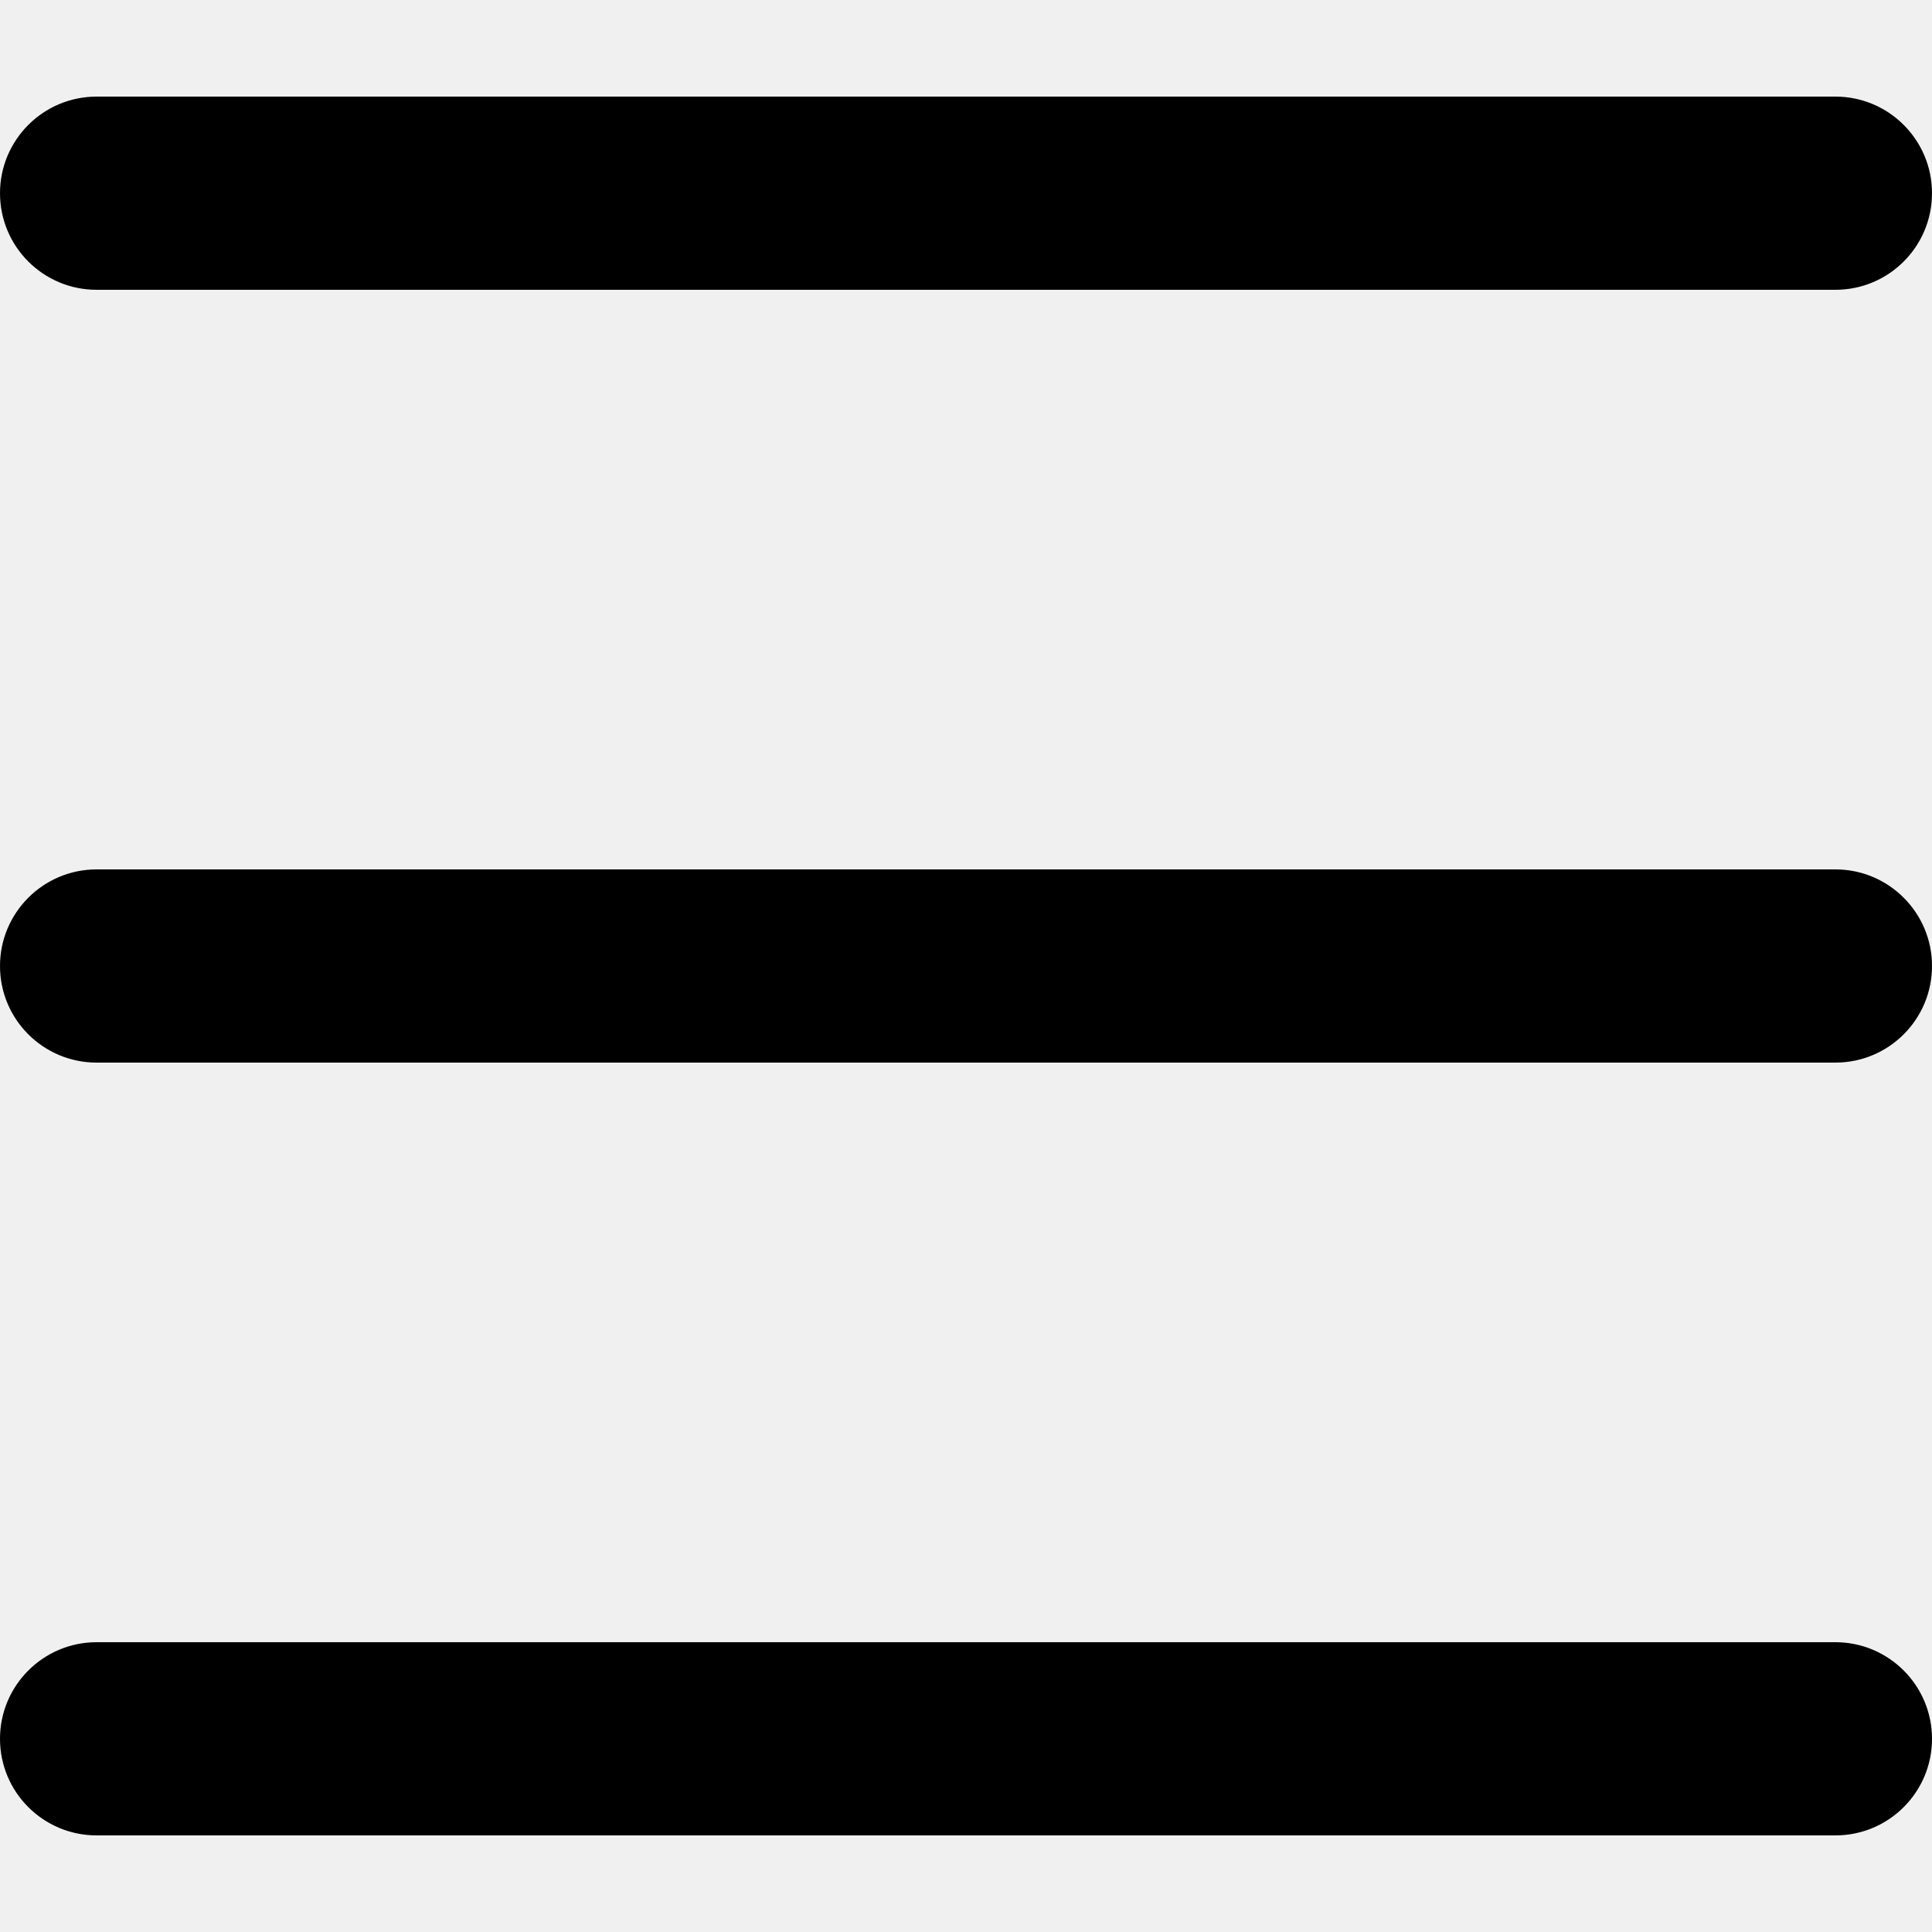
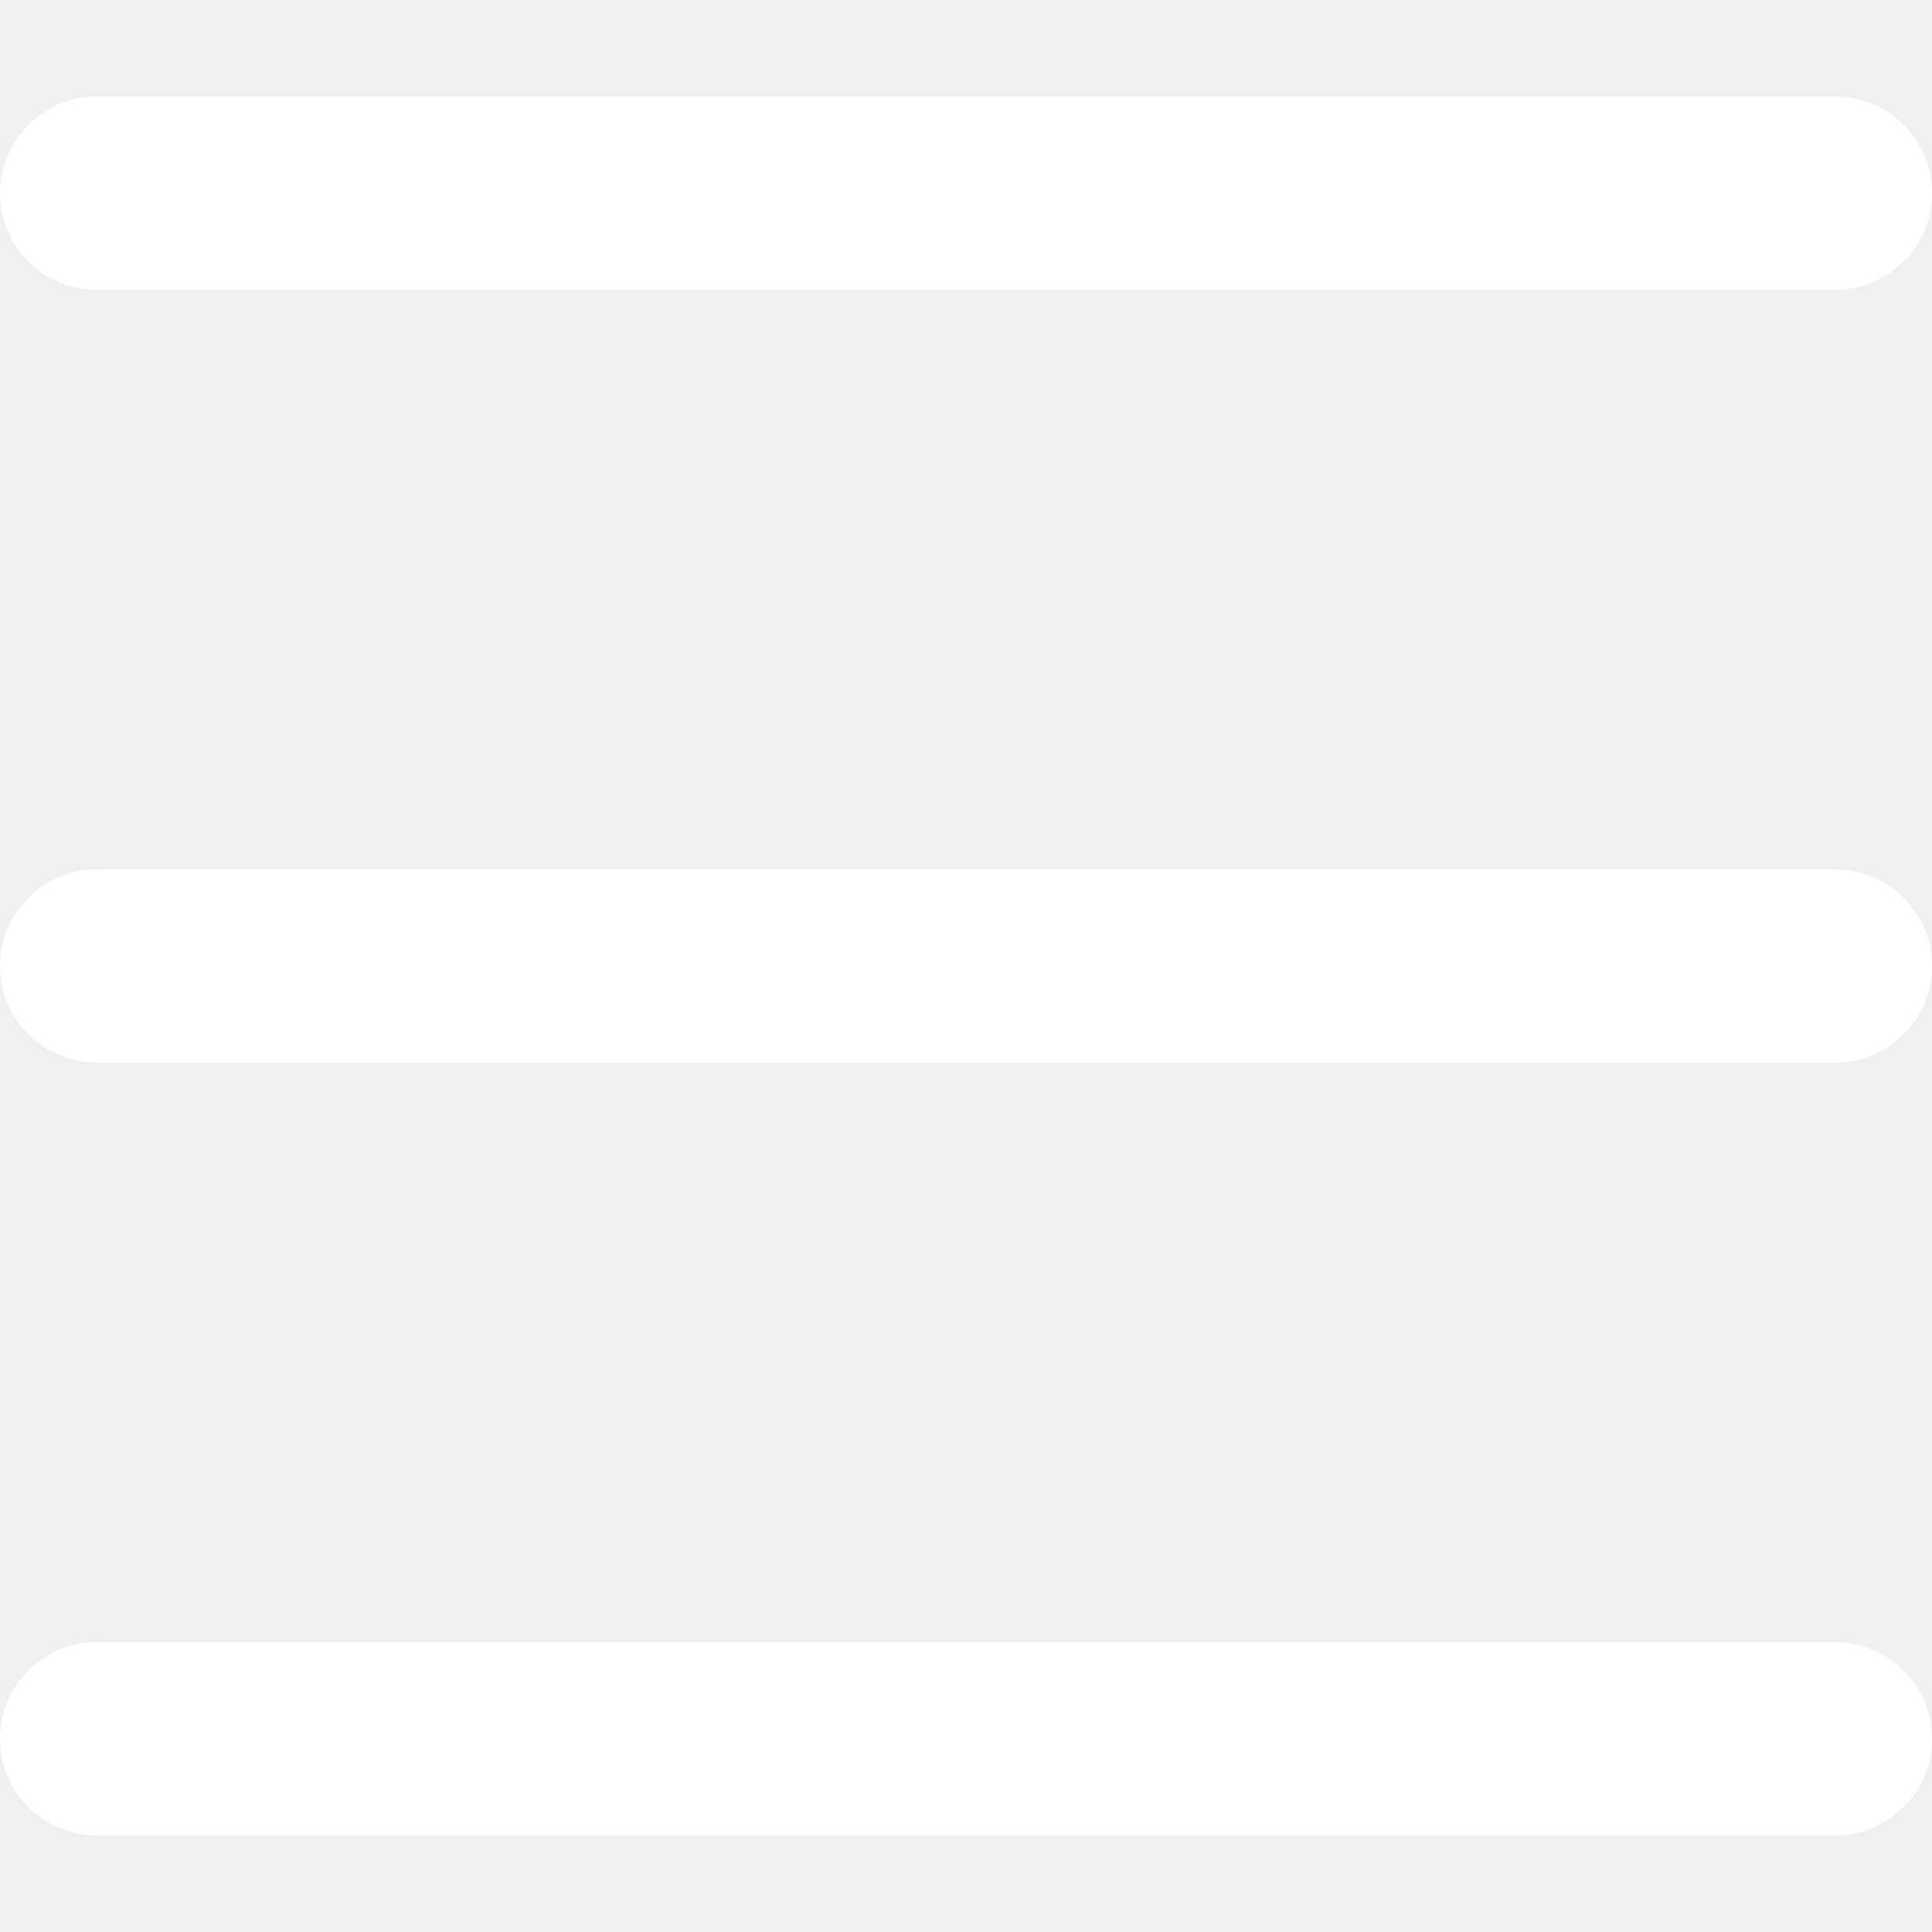
<svg xmlns="http://www.w3.org/2000/svg" width="800px" height="800px" viewBox="0 -1 20 20" version="1.1">
  <defs>

</defs>
  <g id="Page-1" stroke="none" stroke-width="1" fill="none" fill-rule="evenodd">
-     <g id="Icon-Set" transform="translate(-210, -887)" fill="#000000">
+     <g id="Icon-Set" transform="translate(-210, -887)" fill="white">
      <path d="M229,895 L211,895 C210.448,895 210,895.448 210,896 C210,896.553 210.448,897 211,897 L229,897 C229.552,897 230,896.553 230,896 C230,895.448 229.552,895 229,895 L229,895 Z M229,903 L211,903 C210.448,903 210,903.448 210,904 C210,904.553 210.448,905 211,905 L229,905 C229.552,905 230,904.553 230,904 C230,903.448 229.552,903 229,903 L229,903 Z M211,889 L229,889 C229.552,889 230,888.553 230,888 C230,887.448 229.552,887 229,887 L211,887 C210.448,887 210,887.448 210,888 C210,888.553 210.448,889 211,889 L211,889 Z" id="hamburger">

</path>
    </g>
  </g>
</svg>
